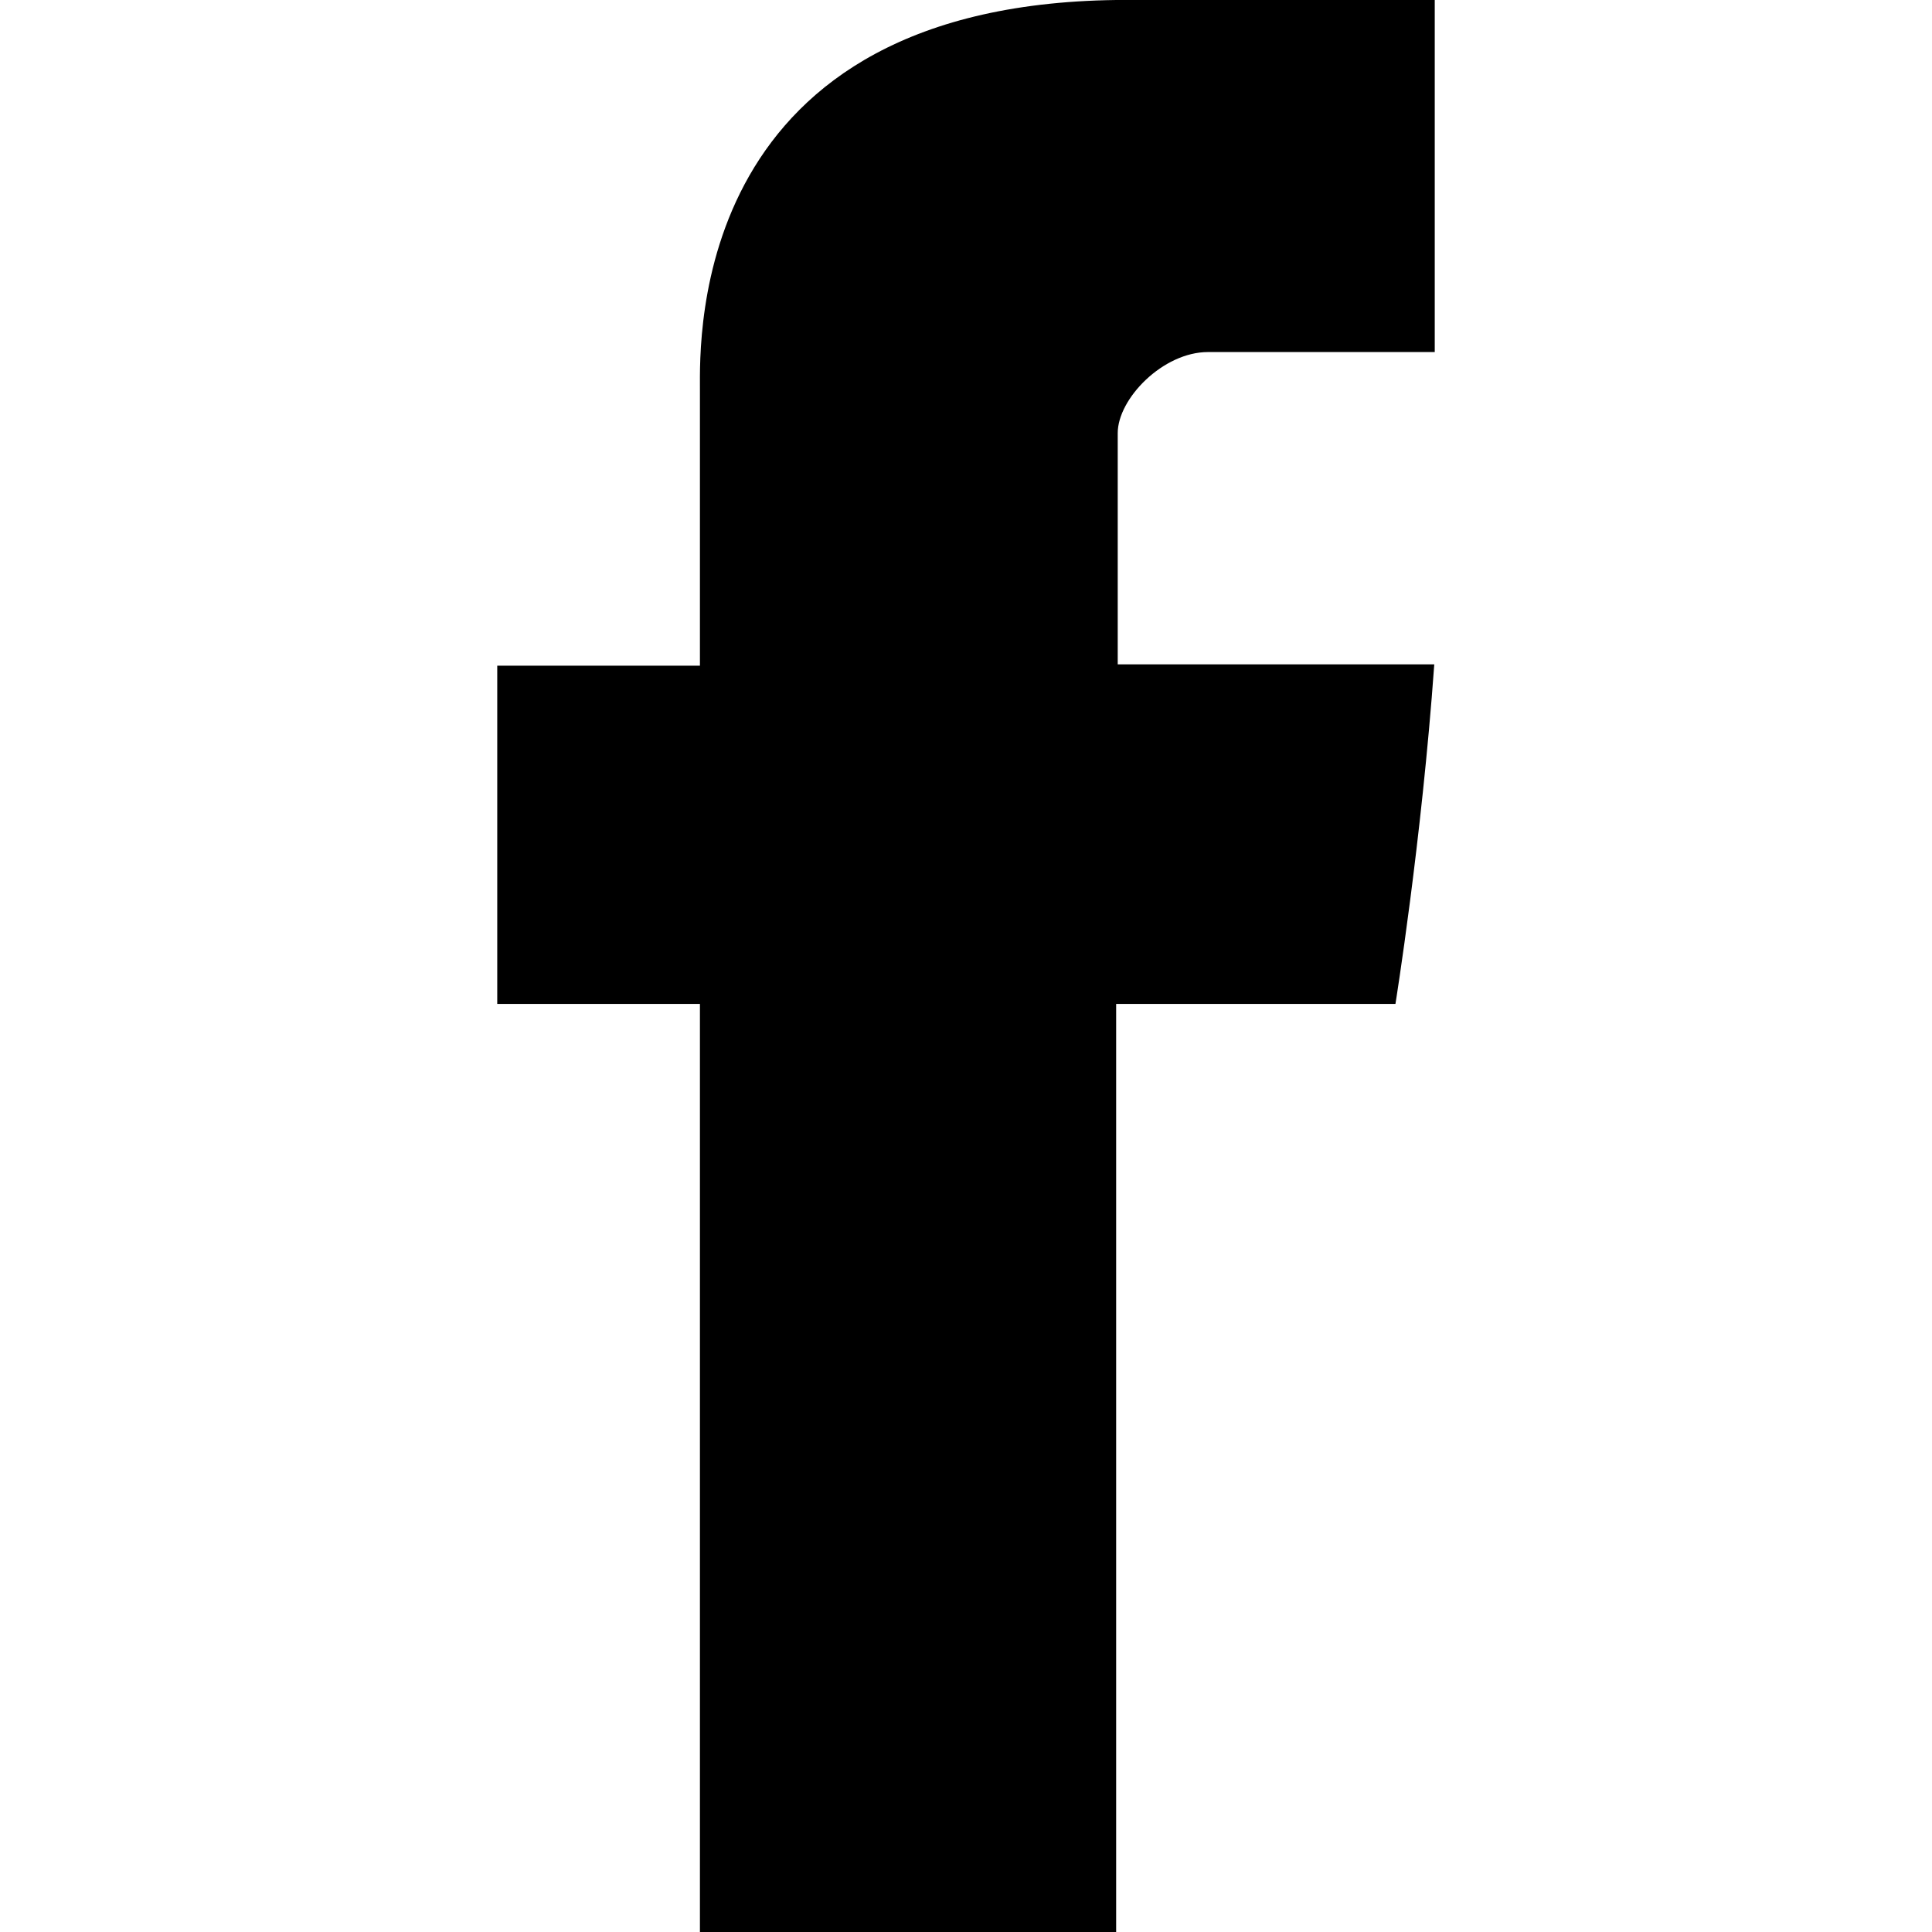
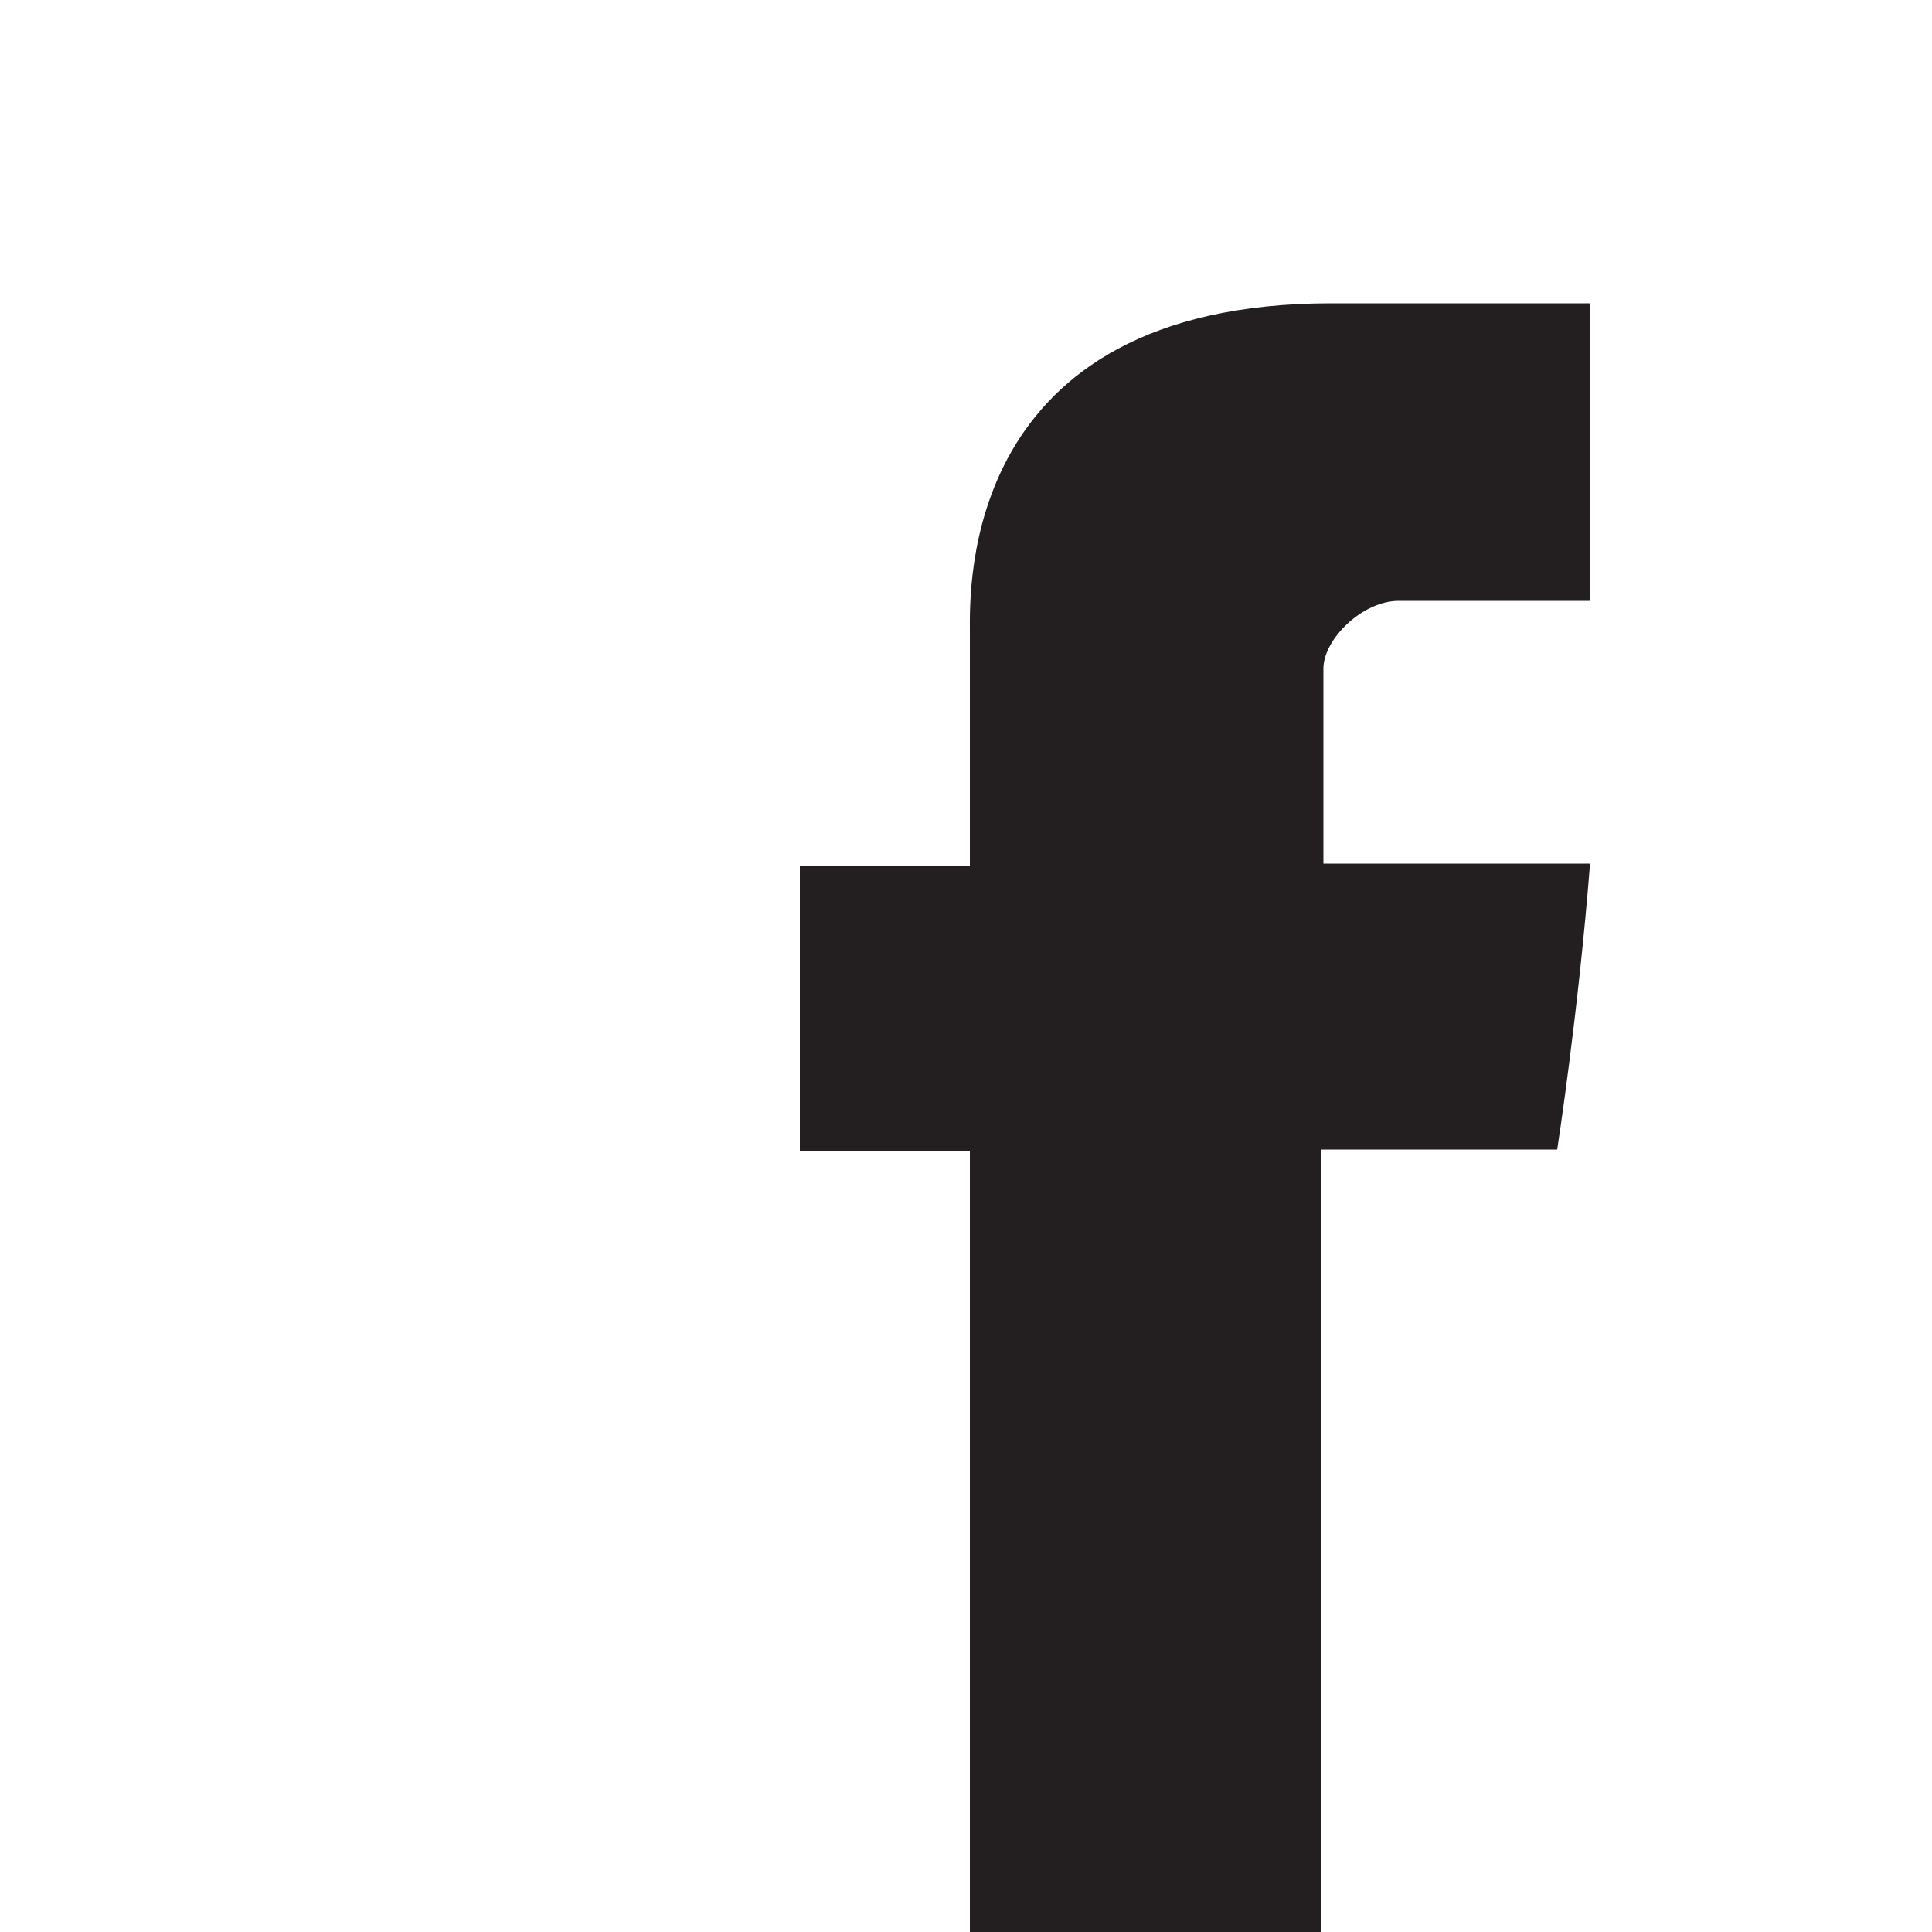
- <svg xmlns="http://www.w3.org/2000/svg" version="1.1" id="Layer_1" x="0px" y="0px" viewBox="0 0 32 32" enable-background="new 0 0 32 32" xml:space="preserve">
-   <path id="Facebook_5_" d="M11.593,6.445c0,0.838,0,4.581,0,4.581H8.236v5.602h3.357V32h6.894V16.628h4.626  c0,0,0.433-2.686,0.643-5.624c-0.602,0-5.243,0-5.243,0s0-3.258,0-3.83c0-0.572,0.751-1.343,1.495-1.343c0.741,0,2.307,0,3.756,0  c0-0.763,0-3.398,0-5.832c-1.935,0-4.137,0-5.107,0C11.422,0,11.593,5.608,11.593,6.445z" />
+ <svg xmlns="http://www.w3.org/2000/svg" version="1.1" id="Layer_1" x="0px" y="0px" viewBox="0 0 100 100" enable-background="new 0 0 100 100" xml:space="preserve">
+   <path id="Facebook_5_" fill="#231F20" d="M50.2,32.7c0,2.2,0,12.1,0,12.1h-8.8v14.8h8.8V100h18.2V59.5h12.2c0,0,1.1-7.1,1.7-14.8  c-1.6,0-13.8,0-13.8,0s0-8.6,0-10.1c0-1.5,2-3.5,3.9-3.5c2,0,6.1,0,9.9,0c0-2,0-8.9,0-15.4c-5.1,0-10.9,0-13.4,0  C49.7,15.7,50.2,30.5,50.2,32.7z" />
</svg>
